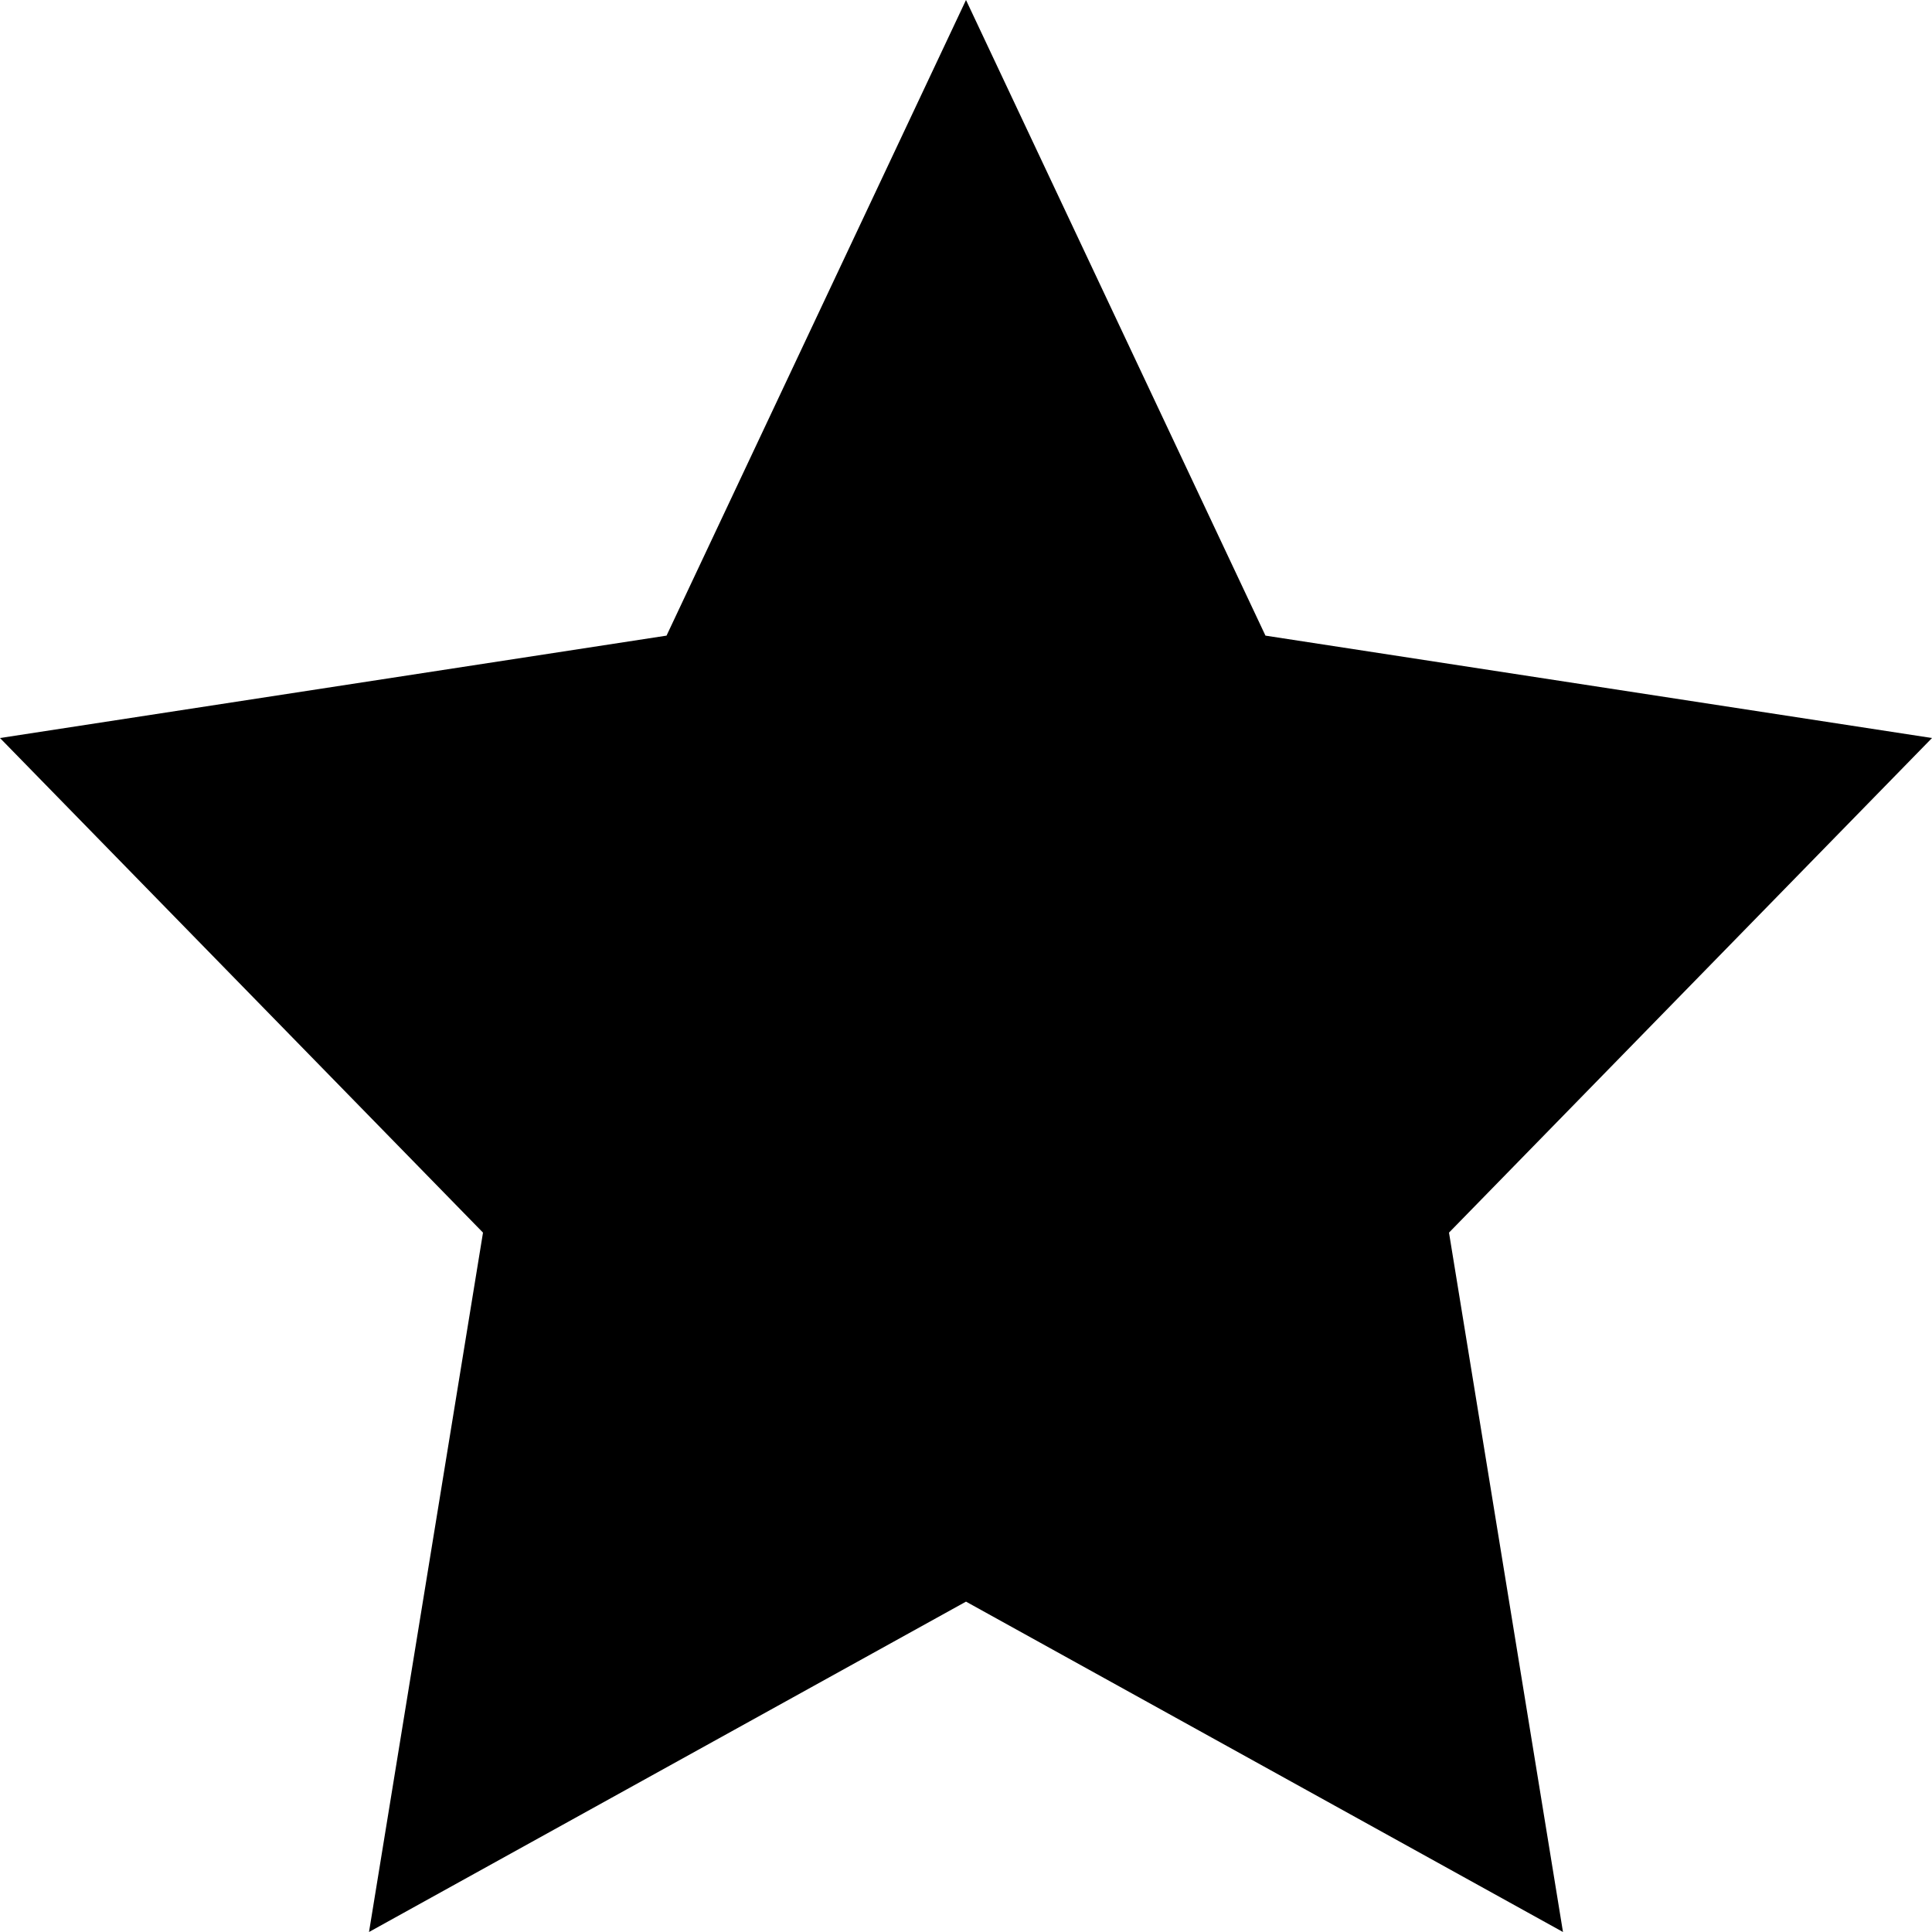
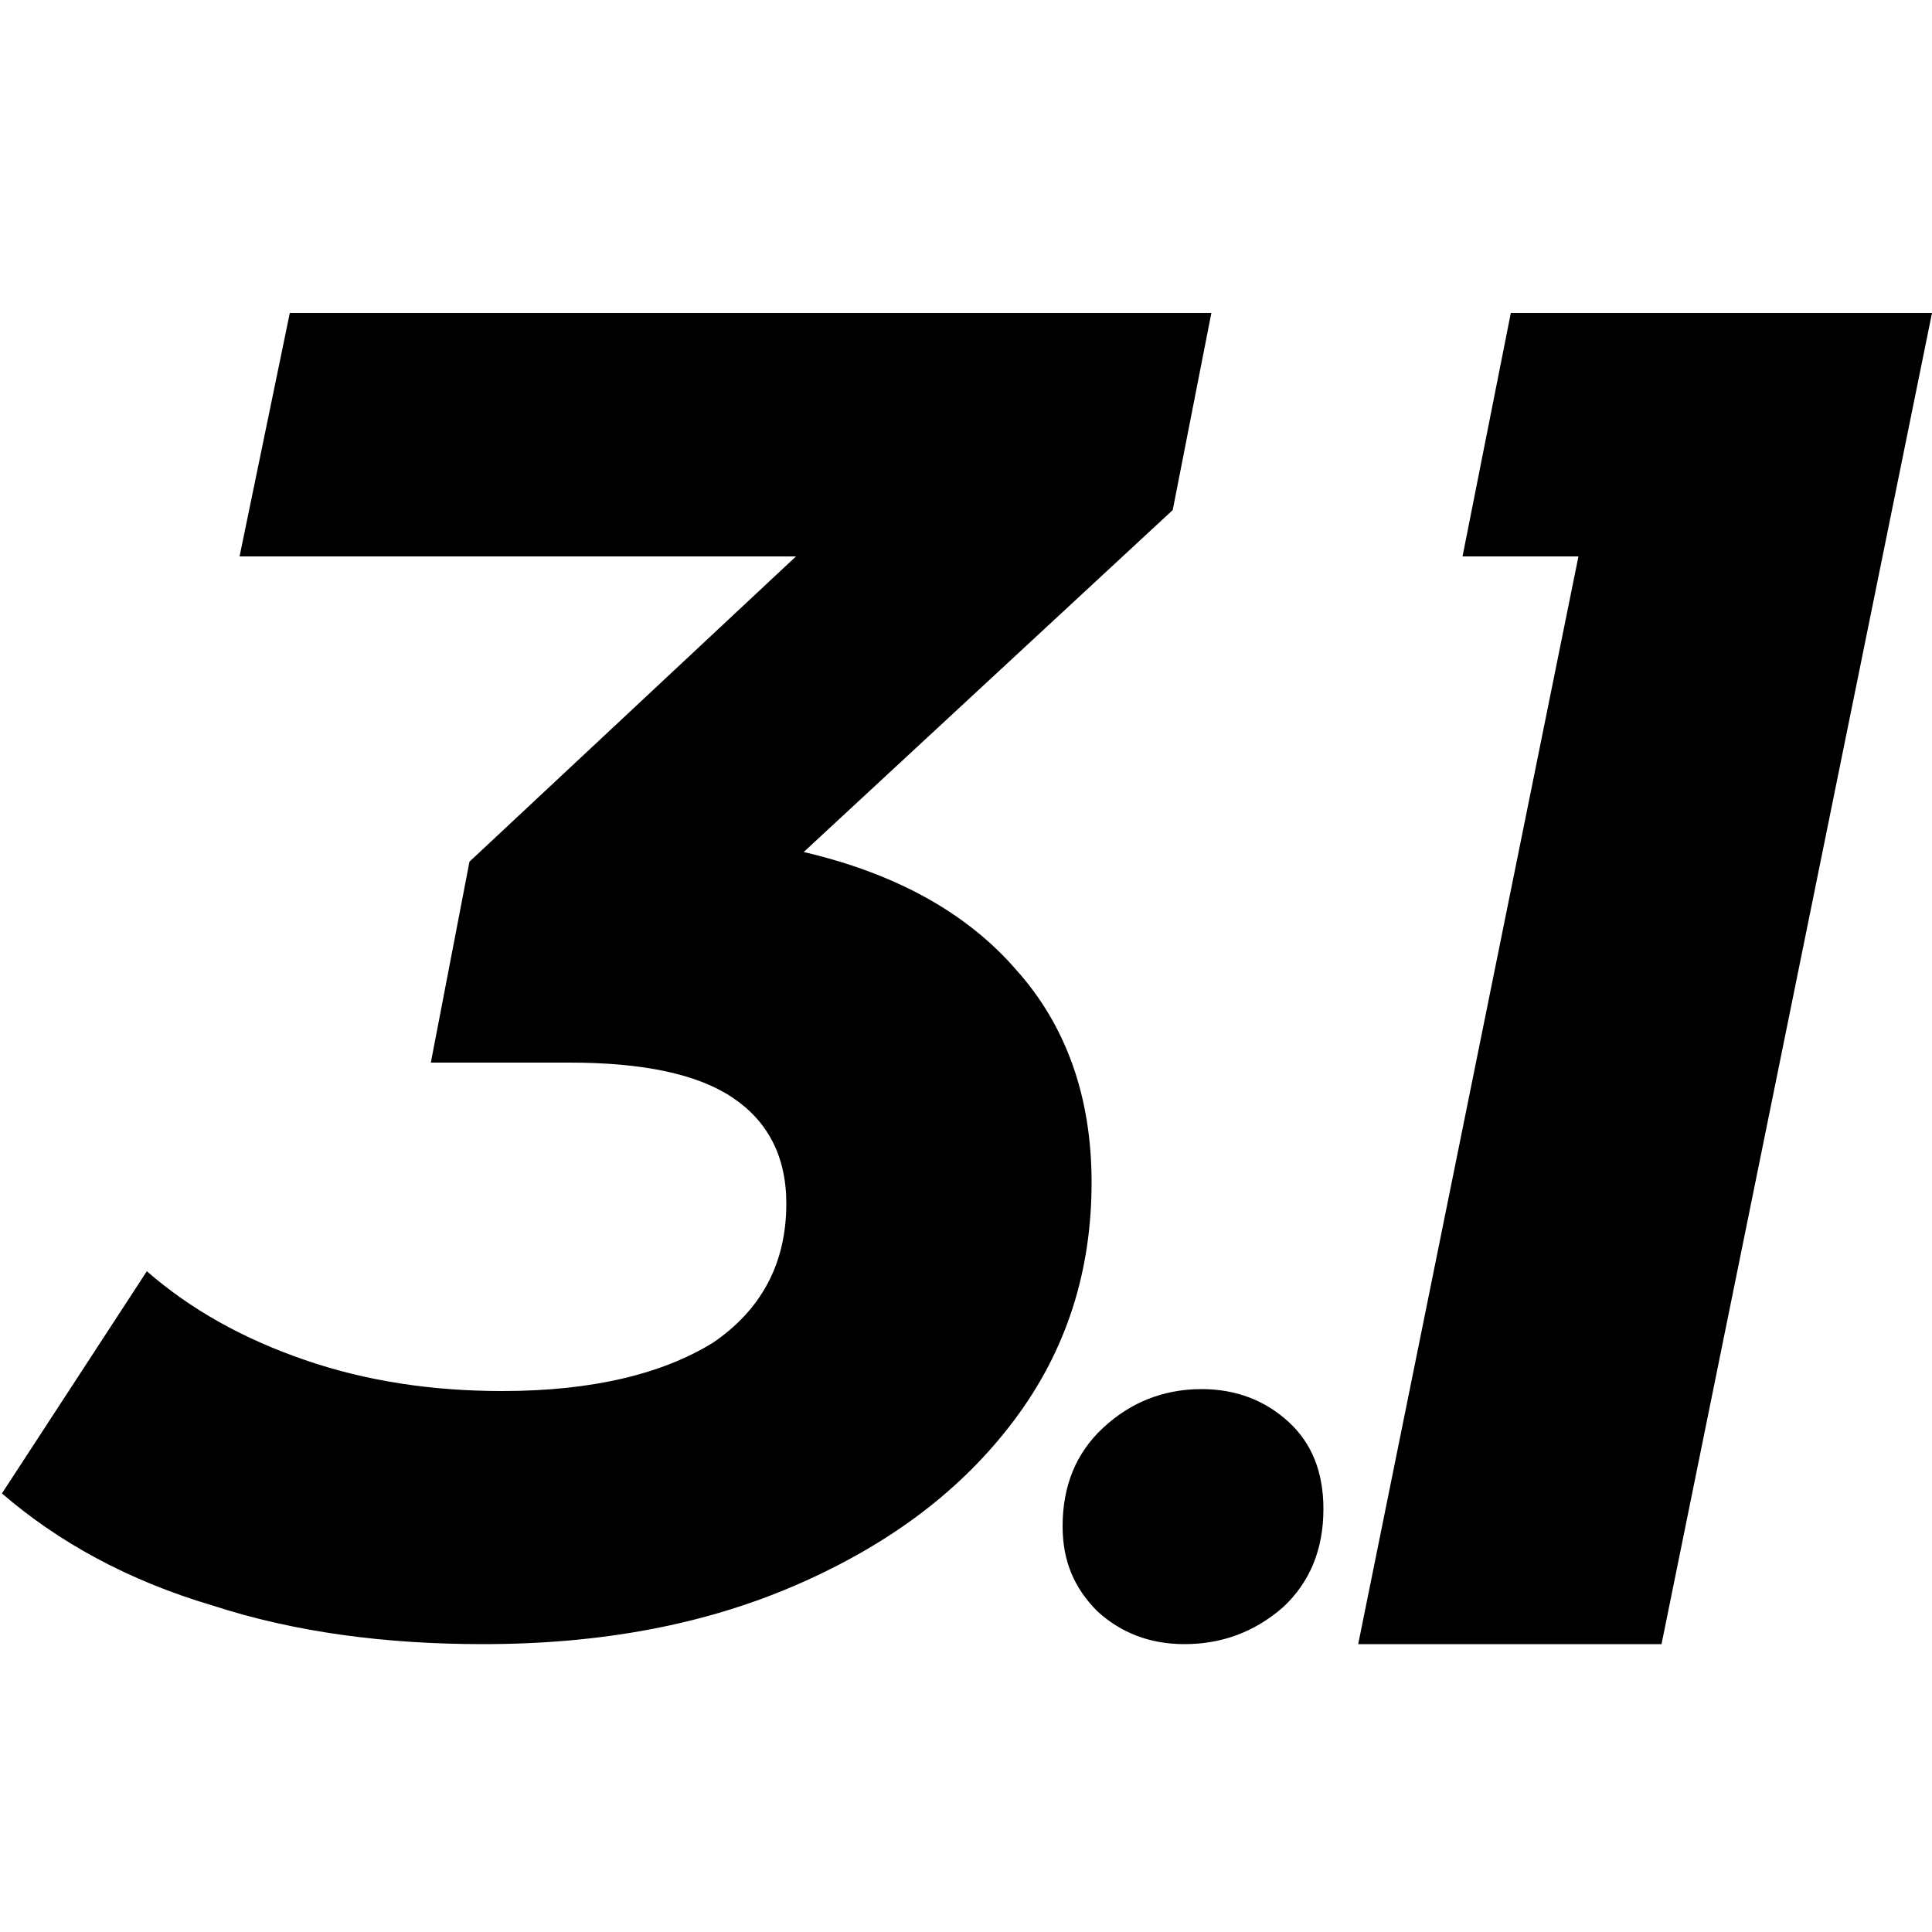
<svg xmlns="http://www.w3.org/2000/svg" version="1.1" class="icon" viewBox="0 0 100 100">
-   <polygon points="50,82.9 19.1,100 25,63.8 0,38.2 34.5,32.9 50,0 65.5,32.9 100,38.2 75,63.8 80.9,100  " />
+   <path d="M62.7,16.2H15l-2.6,12.6h28.8L24.3,44.6l-2,10.4h7.2c3.8,0,6.6,0.6,8.4,1.8c1.8,1.2,2.8,3,2.8,5.5c0,3.1-1.3,5.5-3.8,7.2  C34.3,71.1,30.7,72,26,72c-3.6,0-7-0.5-10.2-1.6c-3.2-1.1-5.9-2.6-8.2-4.6L0.1,77.3c2.9,2.5,6.5,4.5,10.9,5.8c4.3,1.4,9,2,14,2  c6.1,0,11.5-1,16.3-3.1c4.8-2.1,8.5-4.9,11.2-8.5c2.7-3.6,4-7.7,4-12.3c0-4.4-1.3-8.1-3.9-11c-2.6-3-6.3-5-11-6.1l19.1-17.7  L62.7,16.2z M61.3,85.1c-1.8,0-3.3-0.6-4.5-1.7c-1.2-1.2-1.8-2.6-1.8-4.4c0-2.1,0.7-3.8,2.1-5.1c1.4-1.3,3.1-2,5.1-2  c1.8,0,3.3,0.6,4.5,1.7c1.2,1.1,1.8,2.6,1.8,4.5c0,2.1-0.7,3.8-2.1,5.1C64.9,84.5,63.2,85.1,61.3,85.1L61.3,85.1z M100,16.2L86,85.1  H70.3l11.4-56.3h-6l2.5-12.6H100z" />
</svg>
